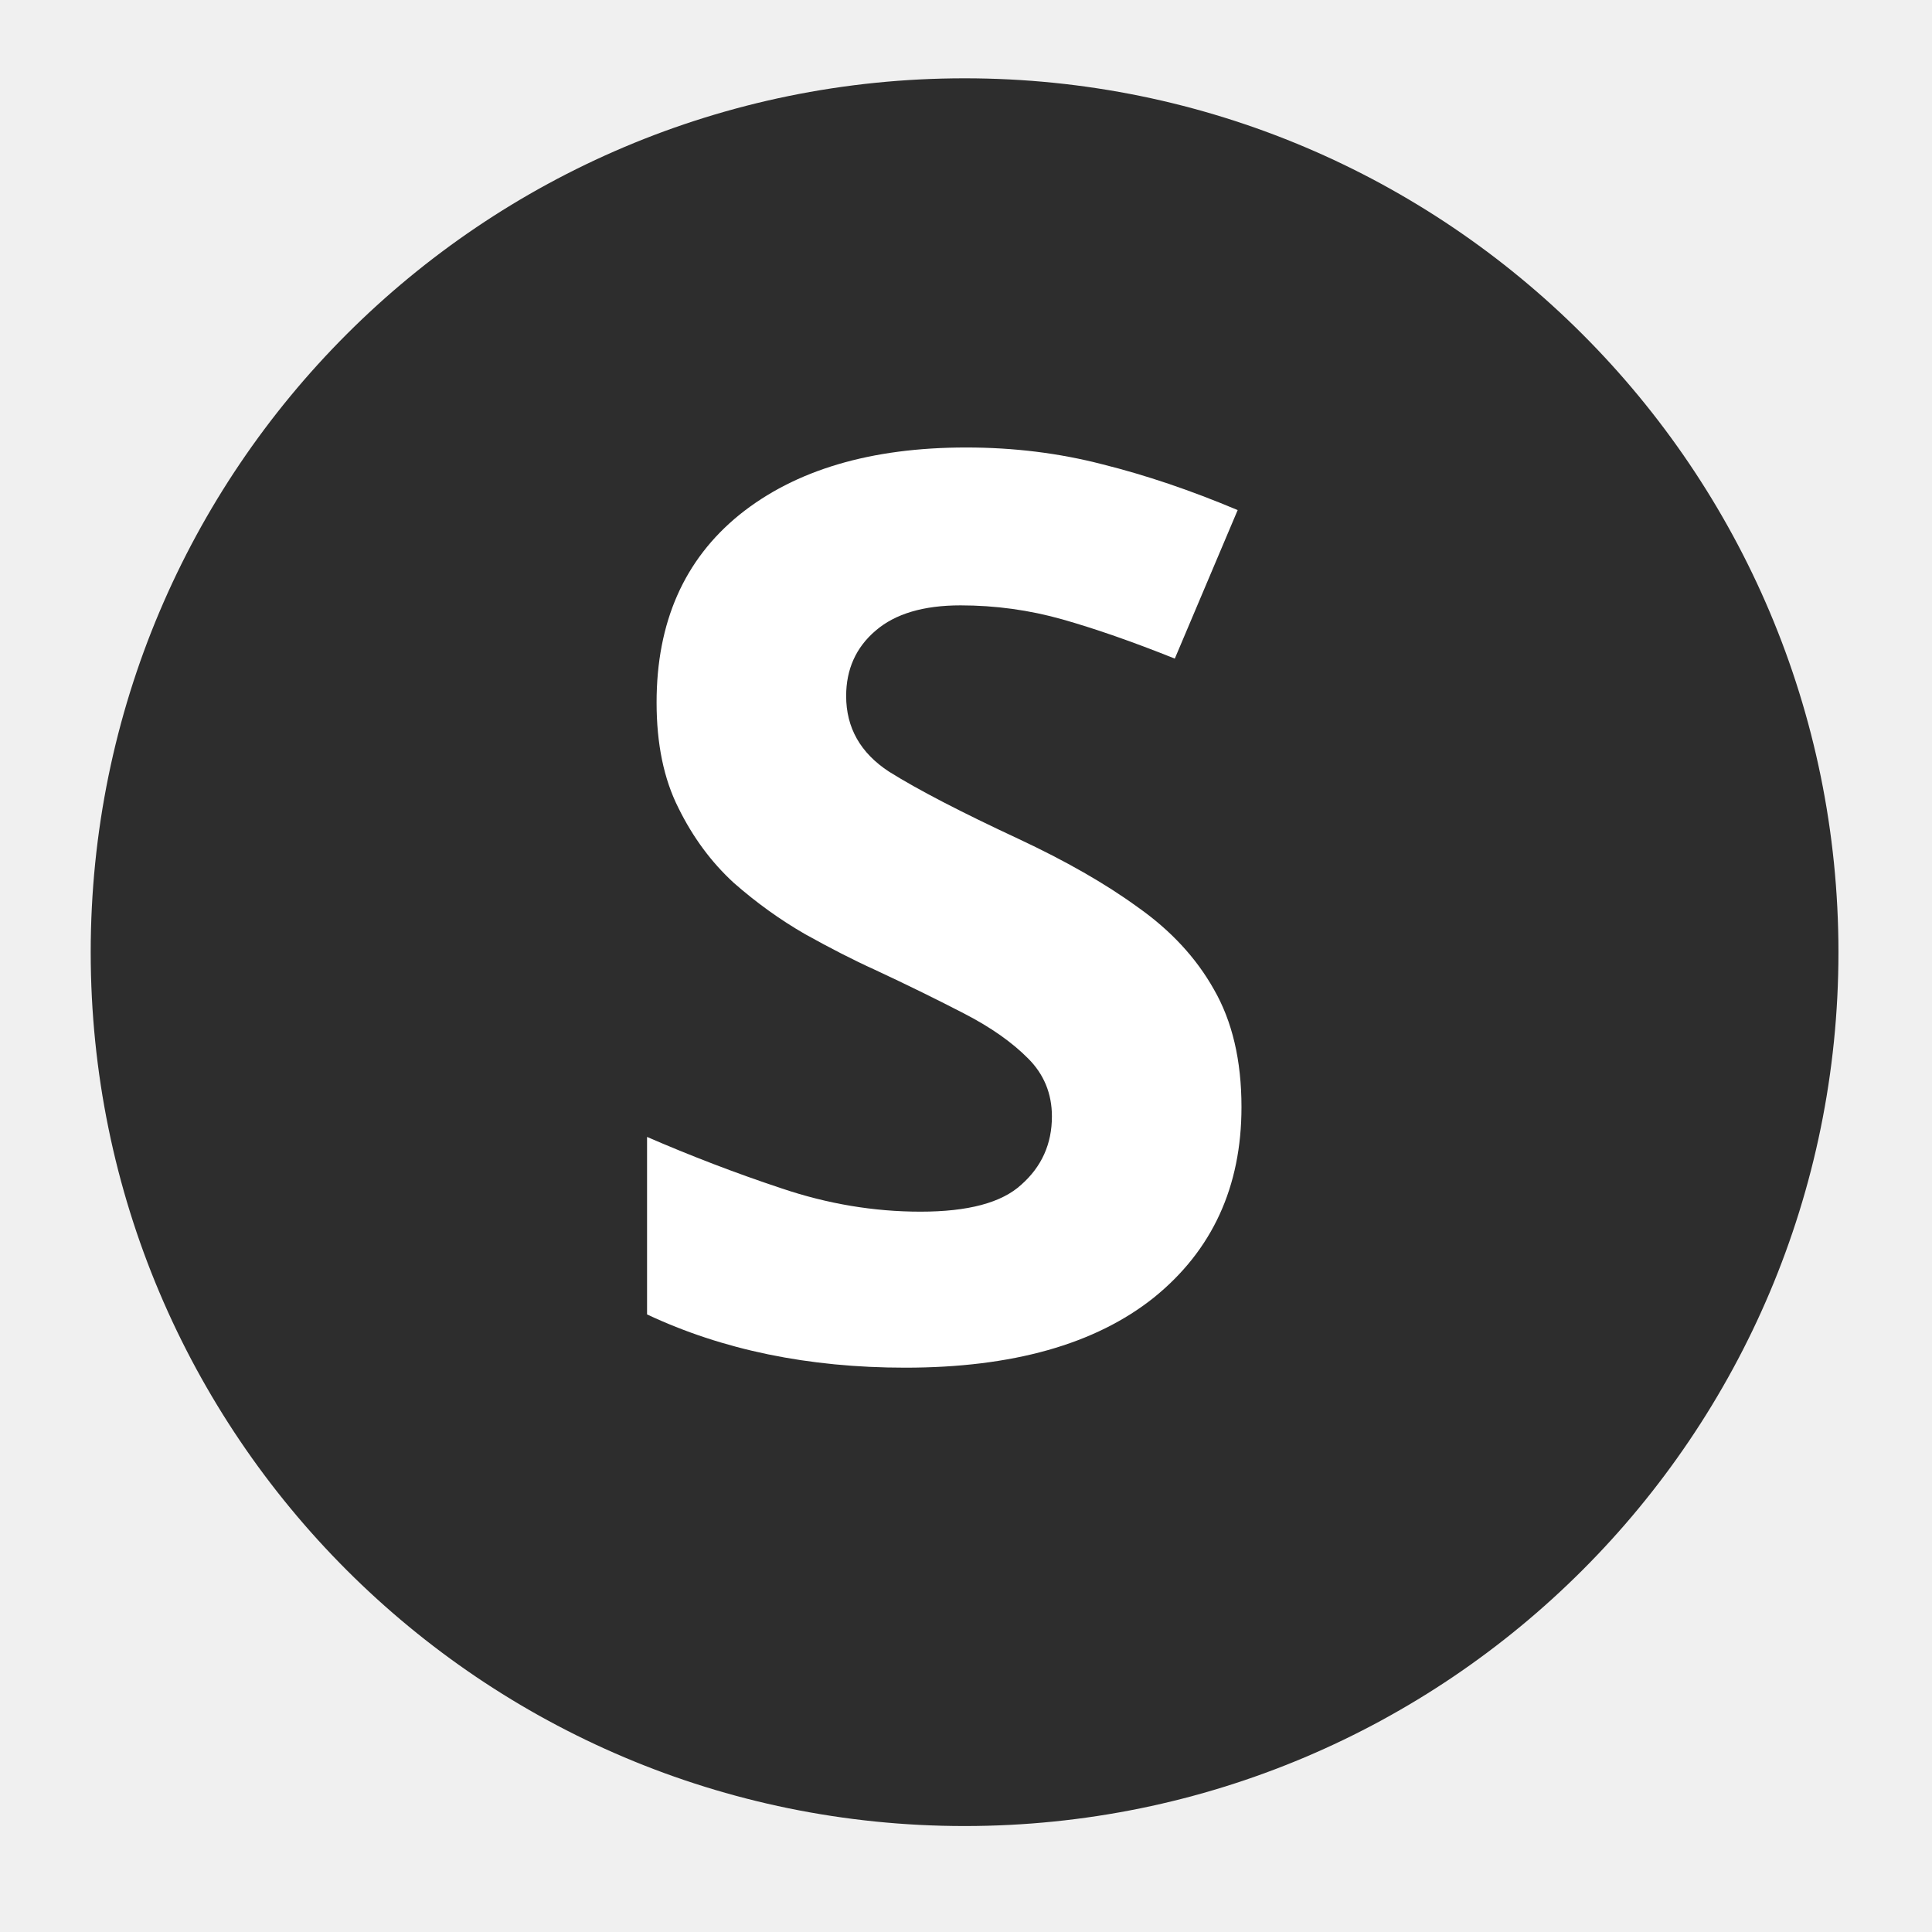
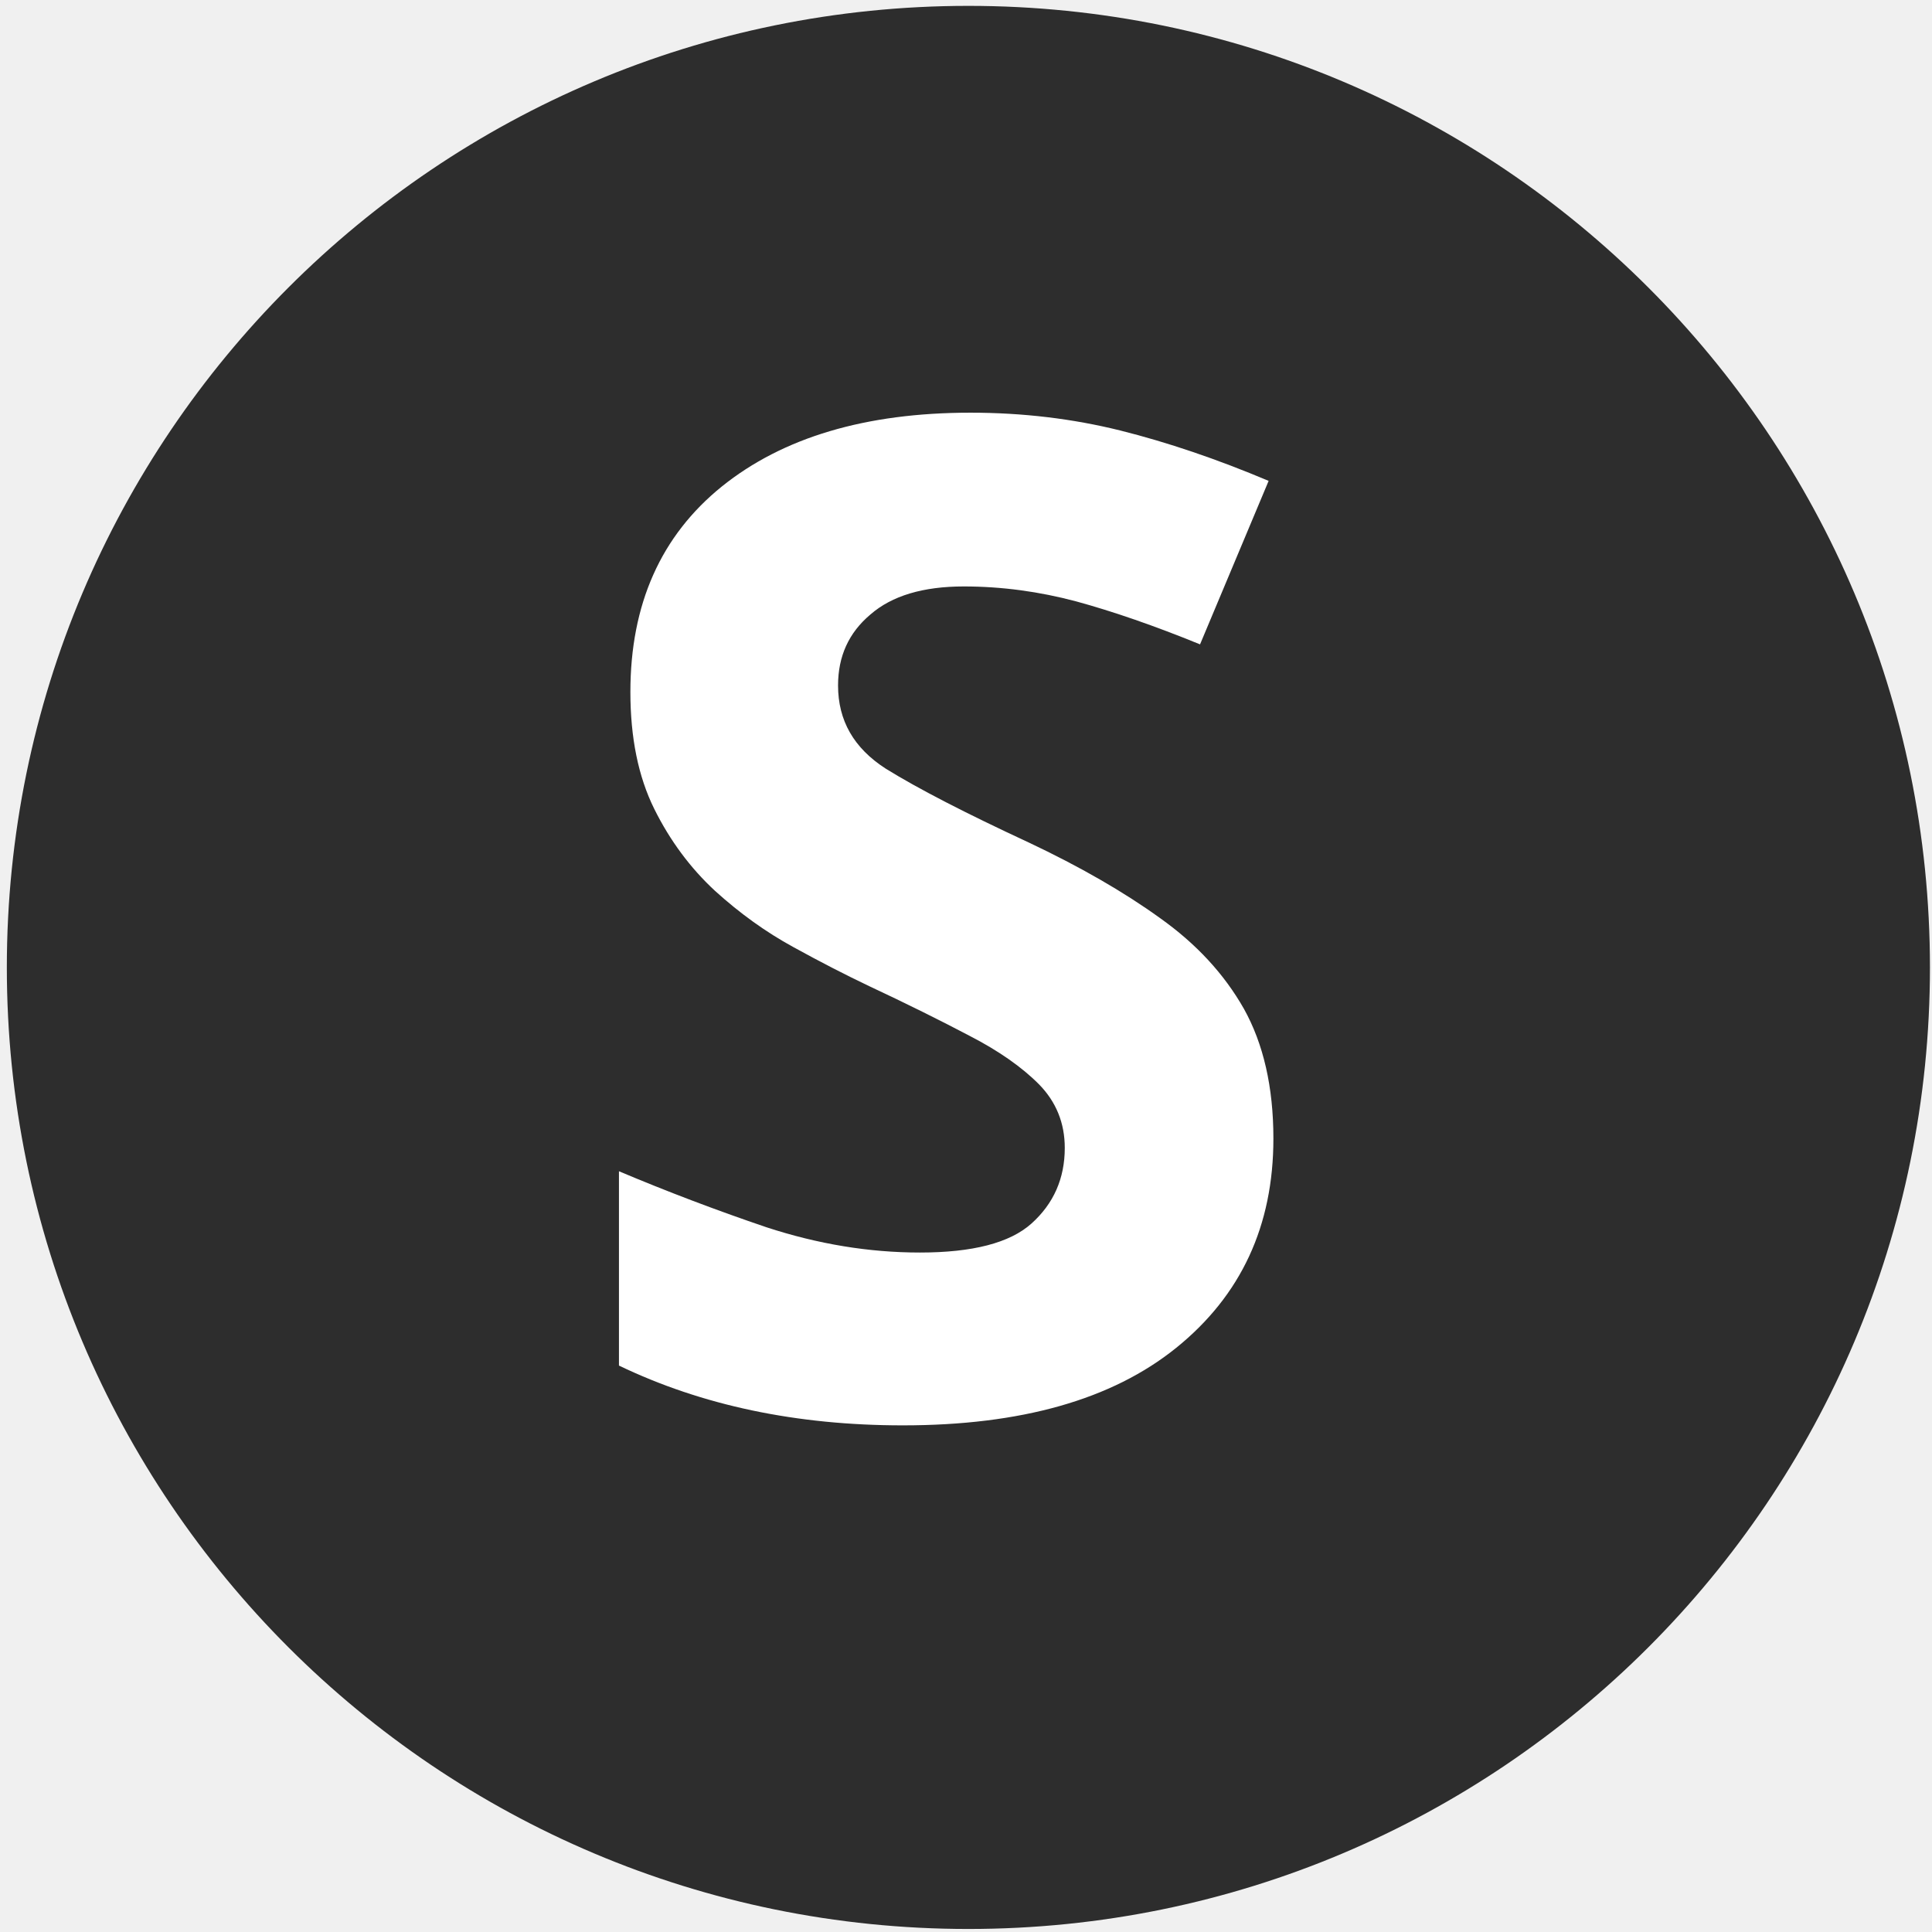
<svg xmlns="http://www.w3.org/2000/svg" width="32px" height="32px" id="svg3004" version="1.1">
  <defs id="defs3006" />
  <g id="layer1">
-     <path style="fill:#2d2d2d;fill-opacity:1;stroke:#2d2d2d;stroke-width:1.8;stroke-linecap:round;stroke-linejoin:round;stroke-miterlimit:4;stroke-opacity:1;stroke-dasharray:none" id="path4396" d="m 33.221,17.354 a 13.574,13.574 0 1 1 -27.148,0 13.574,13.574 0 1 1 27.148,0 z" transform="translate(-3.67054,-1.58303)" />
-     <text xml:space="preserve" style="font-size:69.897px;font-style:normal;font-weight:normal;line-height:125%;letter-spacing:0px;word-spacing:0px;fill:#ffffff;fill-opacity:1;stroke:none;font-family:Sans" x="9.645" y="22.673" id="text3754" transform="scale(1.009801,0.9902941)">
-       <tspan id="tspan3756" x="9.645" y="22.673" style="font-size:20.969px;font-style:normal;font-variant:normal;font-weight:bold;font-stretch:normal;fill:#ffffff;fill-opacity:1;font-family:Ubuntu;-inkscape-font-specification:Ubuntu Bold">S</tspan>
+     <path style="fill:#2d2d2d;fill-opacity:1;stroke:#2d2d2d;stroke-width:1.8;stroke-linecap:round;stroke-linejoin:round;stroke-miterlimit:4;stroke-opacity:1;stroke-dasharray:none" id="path4396" d="m 33.221,17.354 a 13.574,13.574 0 1 1 -27.148,0 13.574,13.574 0 1 1 27.148,0 z" transform="matrix(1.100343,0,0,1.100343,-5.578811,-3.071828)" />
+     <text xml:space="preserve" style="font-size:76.911px;font-style:normal;font-weight:normal;line-height:125%;letter-spacing:0px;word-spacing:0px;fill:#ffffff;fill-opacity:1;stroke:none;font-family:Sans" x="9.088" y="23.605" id="text3754" transform="scale(1.009801,0.9902941)">
+       <tspan id="tspan3756" x="9.088" y="23.605" style="font-size:23.073px;font-style:normal;font-variant:normal;font-weight:bold;font-stretch:normal;fill:#ffffff;fill-opacity:1;font-family:Ubuntu;-inkscape-font-specification:Ubuntu Bold">S</tspan>
    </text>
  </g>
</svg>
